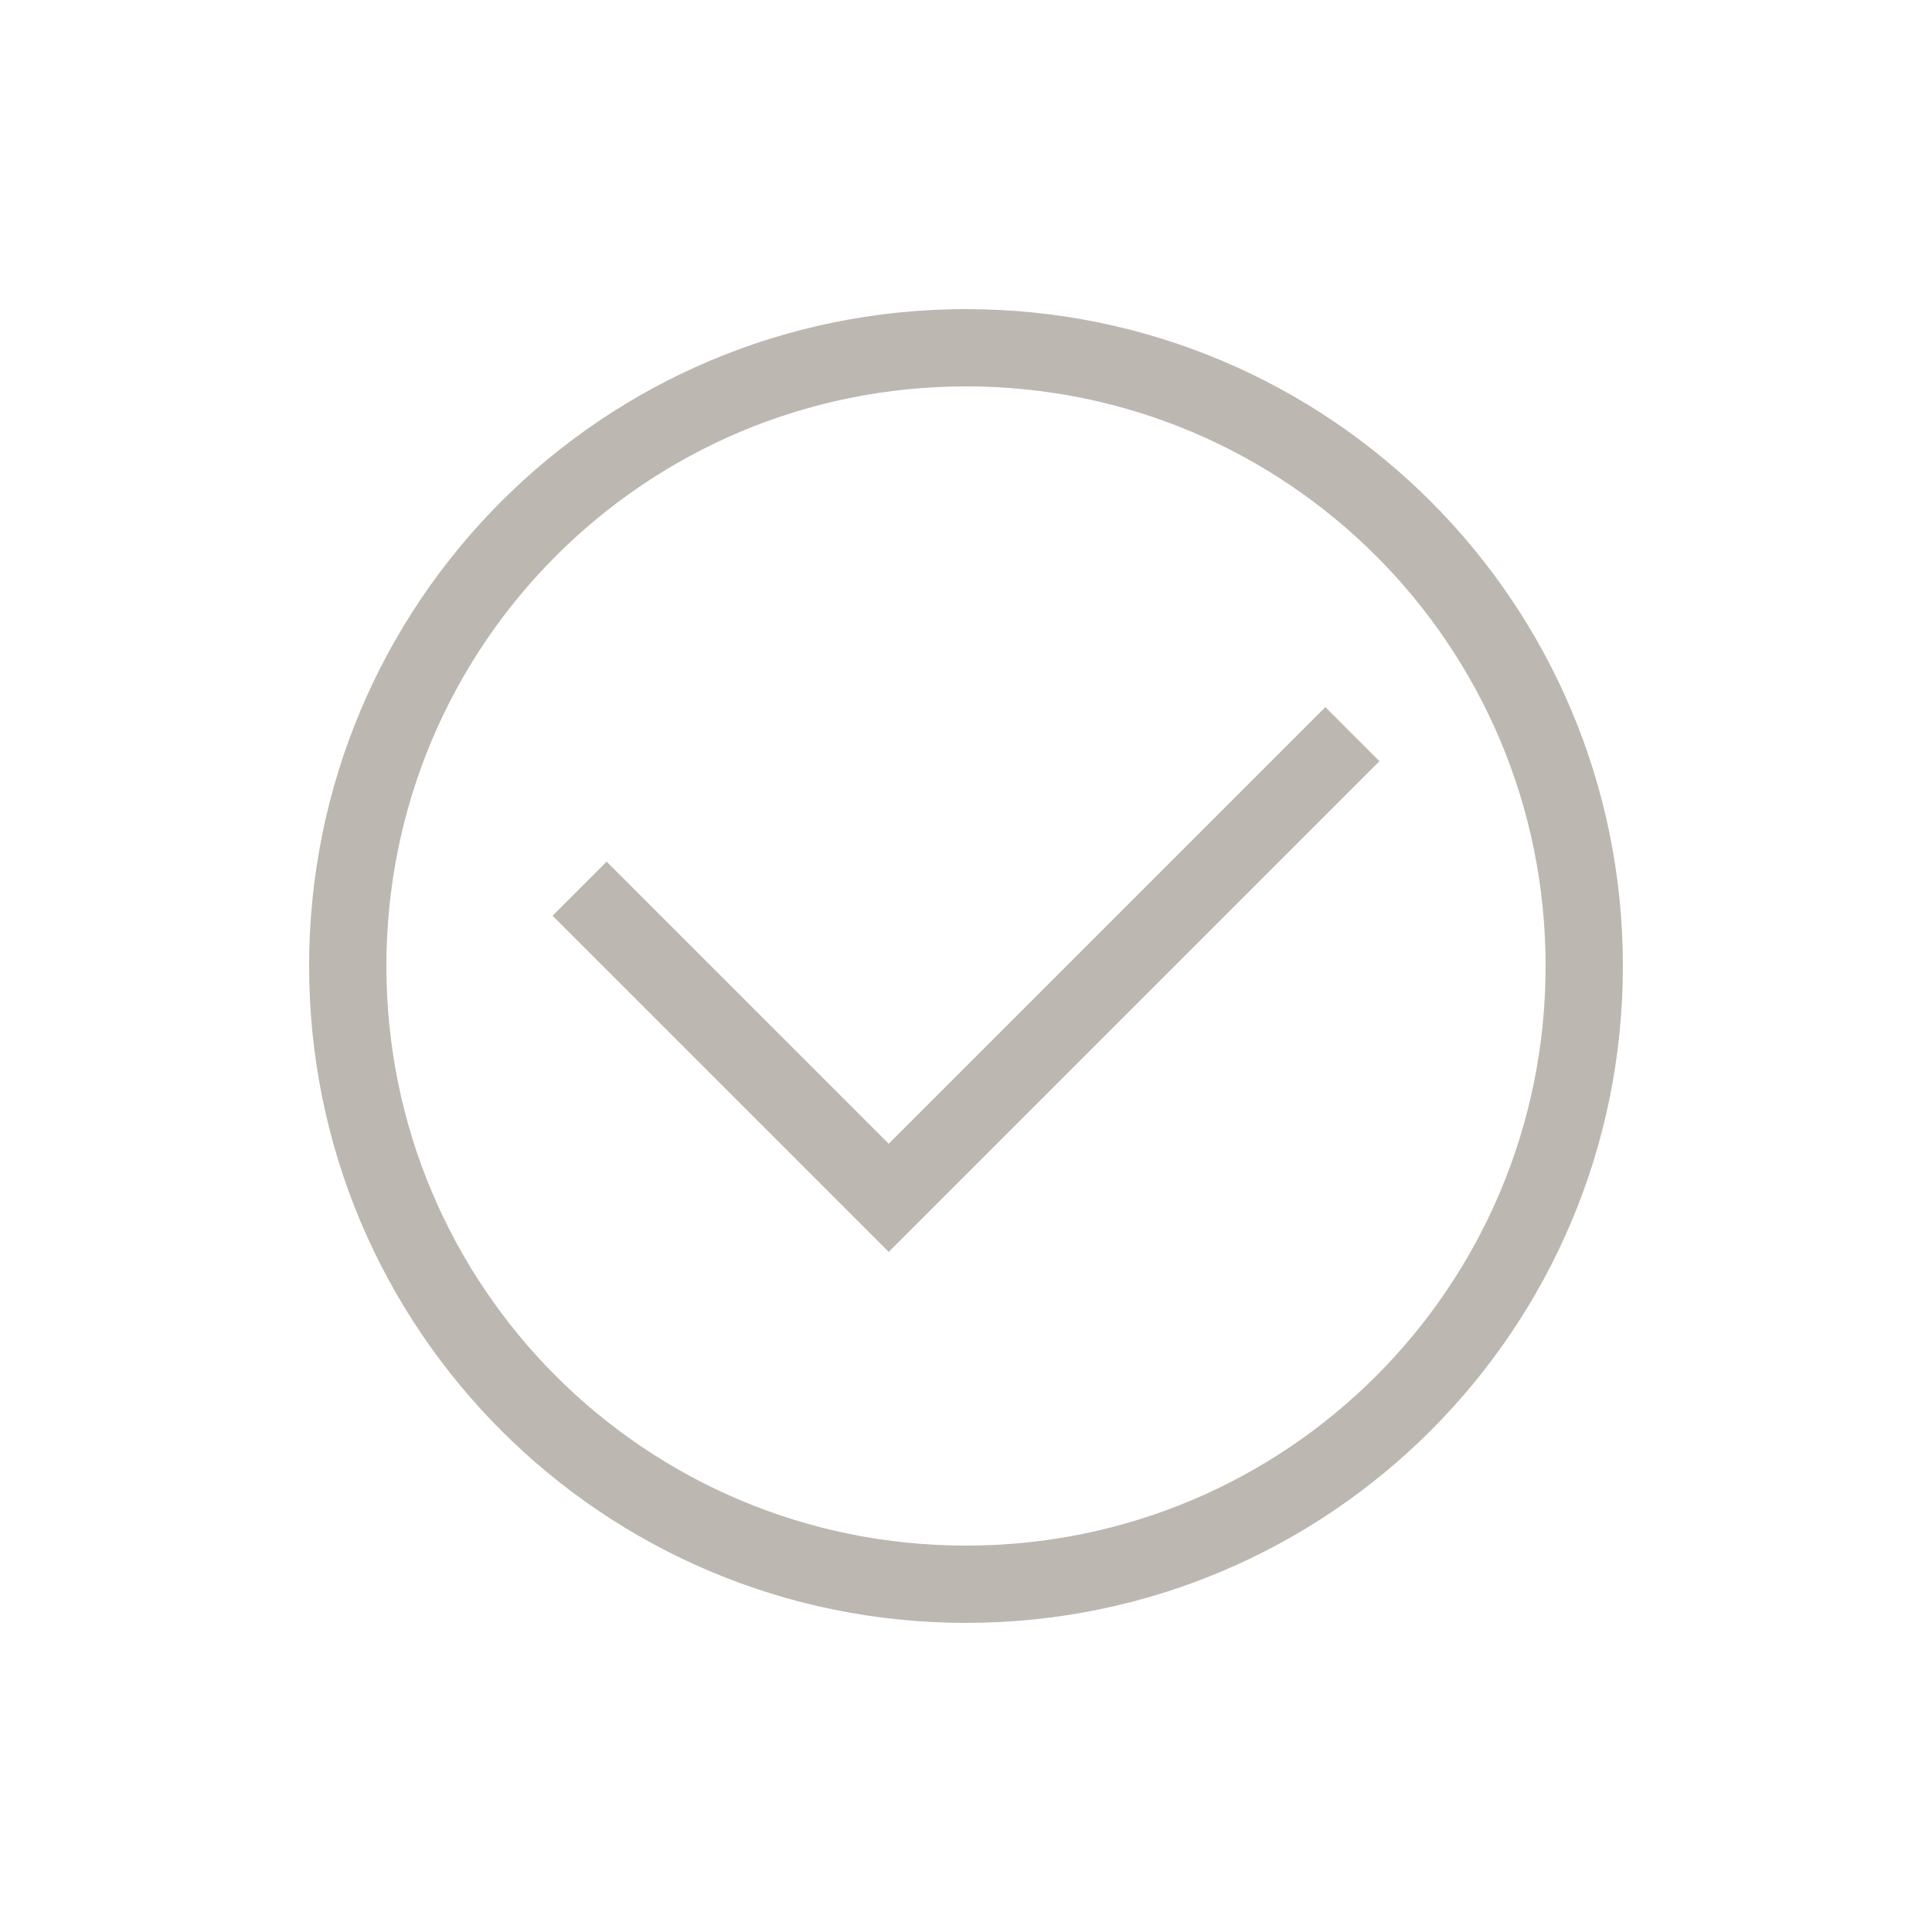
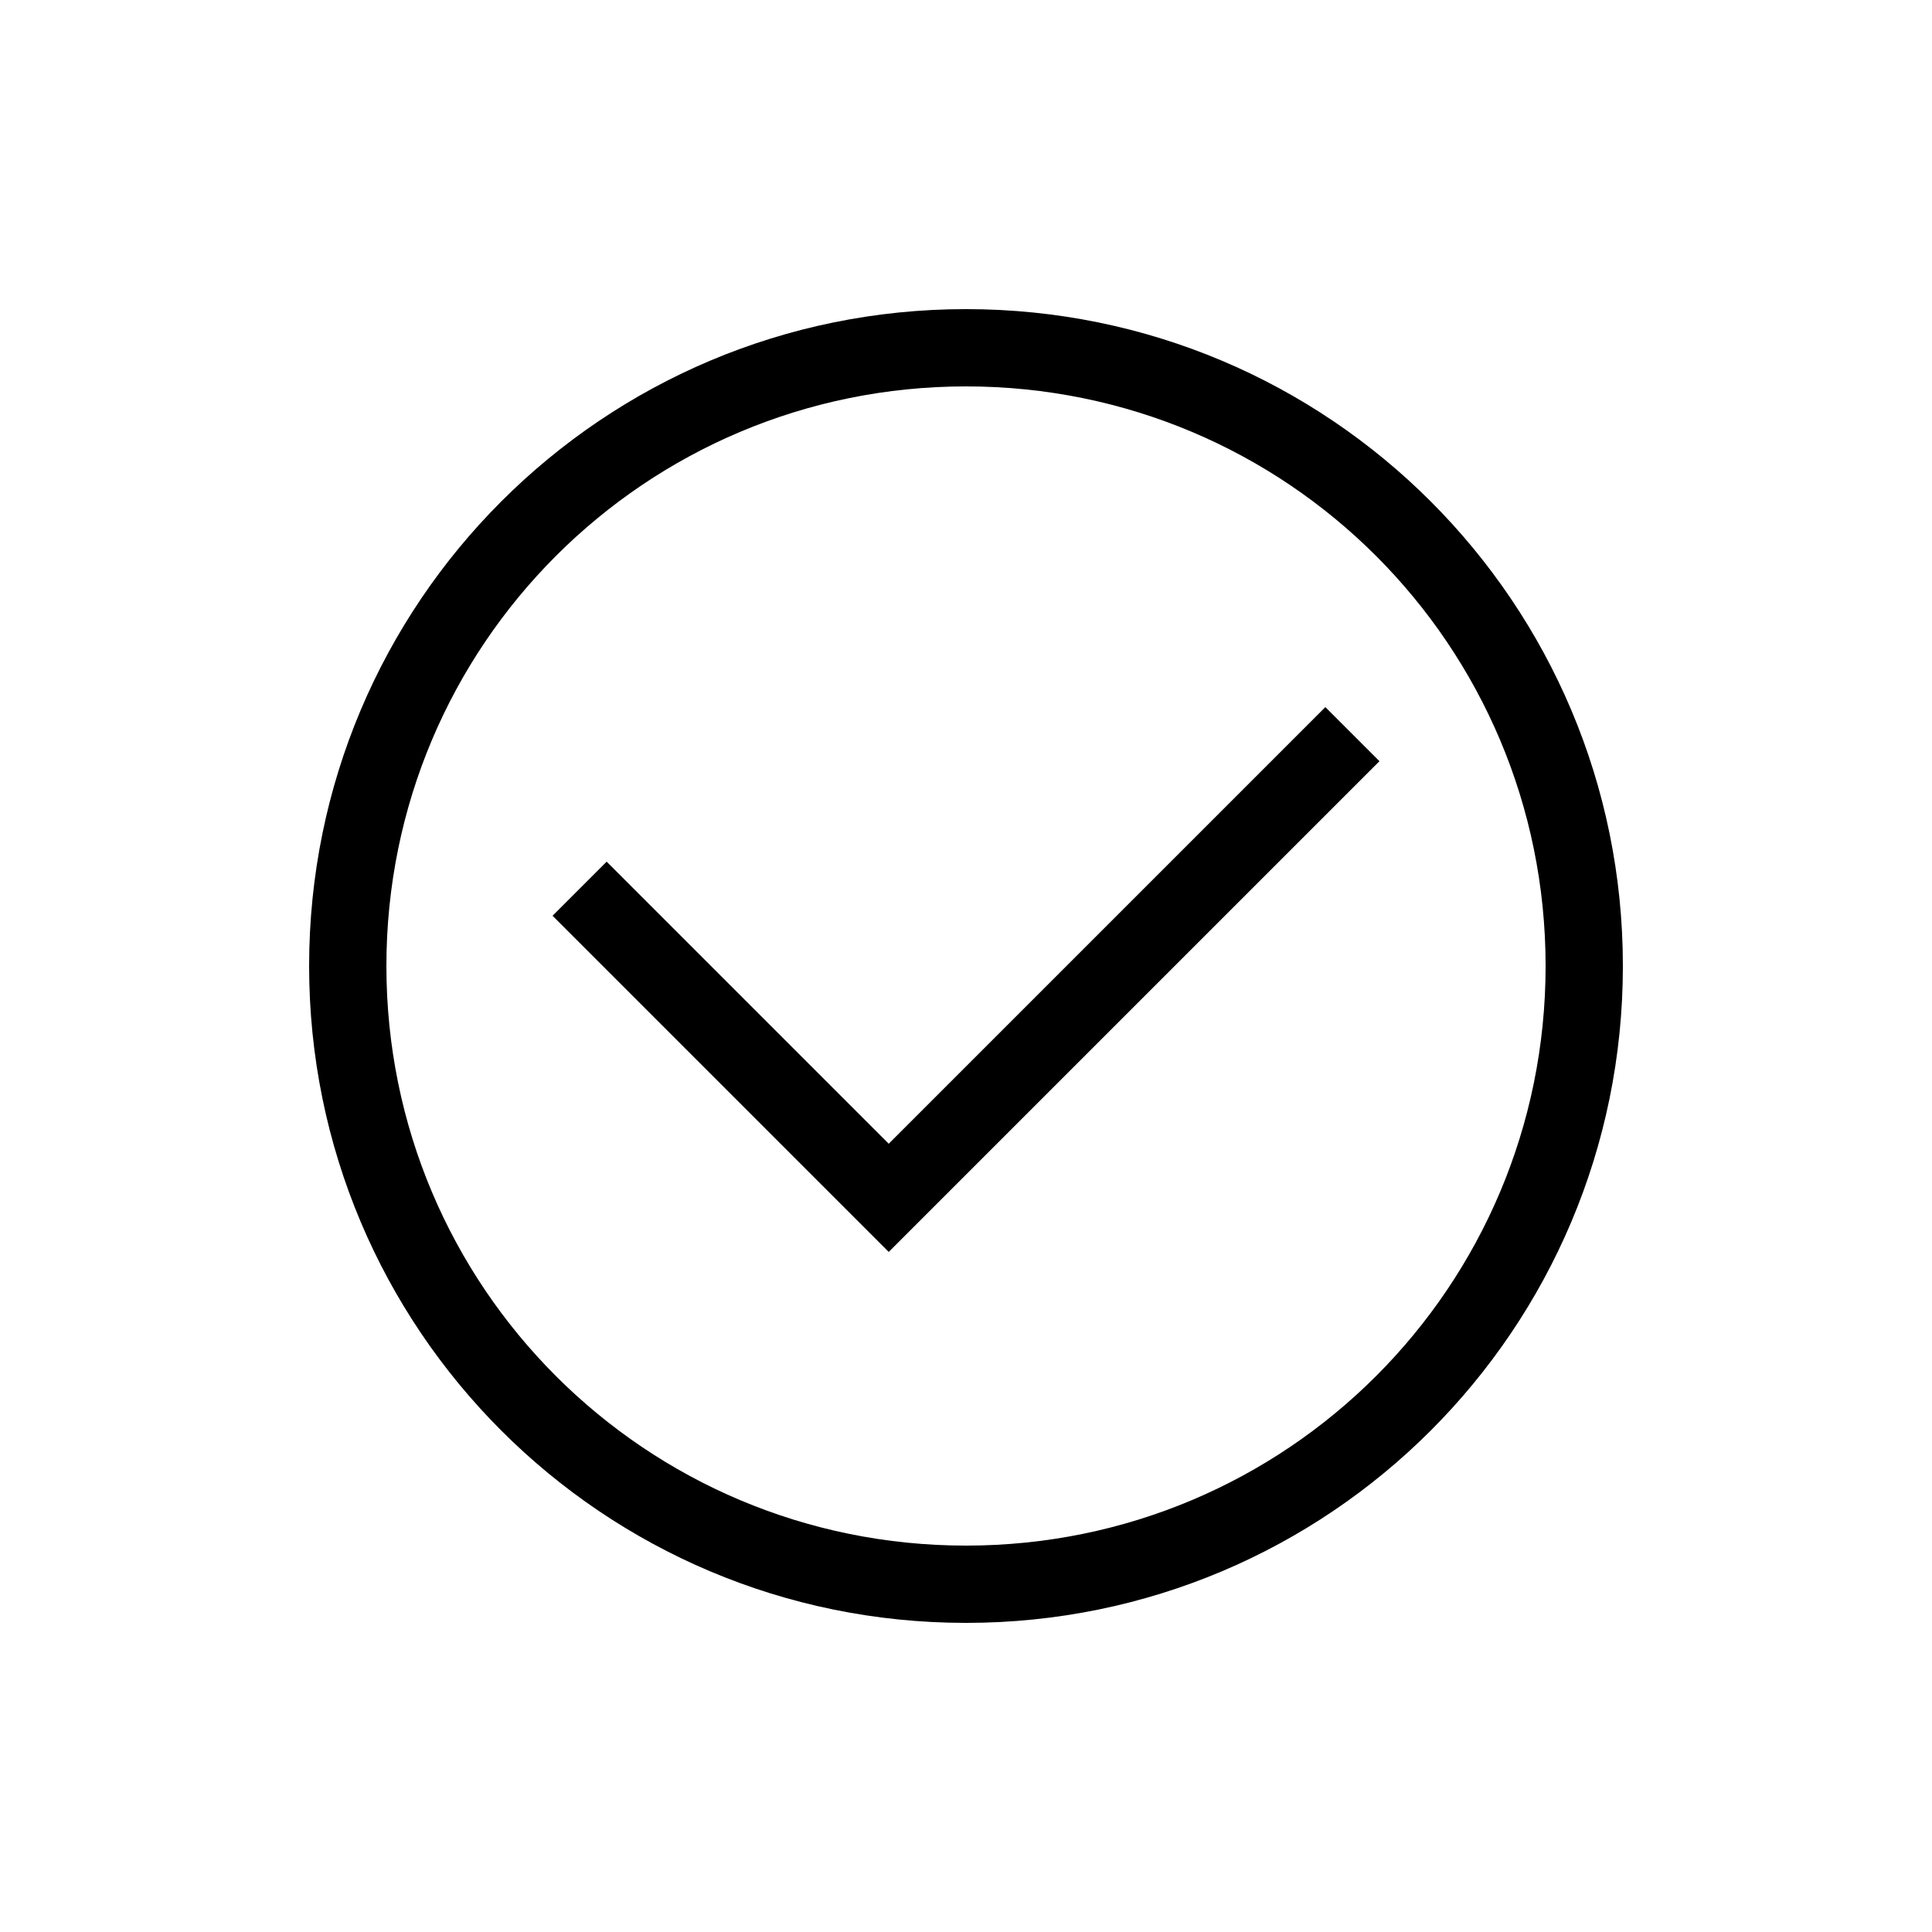
<svg xmlns="http://www.w3.org/2000/svg" width="20" height="20" viewBox="0 0 20 20" fill="none">
-   <path d="M10 16.8C6.24 16.8 3.2 13.76 3.2 10C3.2 6.24 6.24 3.2 10 3.2C13.76 3.2 16.8 6.24 16.8 10C16.8 13.76 13.76 16.8 10 16.8ZM10 4C6.68 4 4 6.68 4 10C4 13.32 6.68 16 10 16C13.32 16 16 13.32 16 10C16 6.68 13.32 4 10 4Z" fill="#BDB7B2" />
-   <path d="M9.2 12.96L5.72 9.48L6.28 8.92L9.2 11.84L13.72 7.32L14.28 7.88L9.2 12.96Z" fill="#BDB7B2" />
+   <path d="M10 16.8C6.24 16.8 3.2 13.76 3.2 10C3.2 6.24 6.24 3.2 10 3.2C13.76 3.2 16.8 6.24 16.8 10C16.8 13.76 13.76 16.8 10 16.8ZM10 4C6.68 4 4 6.68 4 10C4 13.32 6.68 16 10 16C13.32 16 16 13.32 16 10C16 6.68 13.32 4 10 4Z" fill="currentColor" />
+   <path d="M9.2 12.96L5.72 9.48L6.28 8.92L9.2 11.84L13.72 7.32L14.28 7.88L9.2 12.96Z" fill="currentColor" />
</svg>
